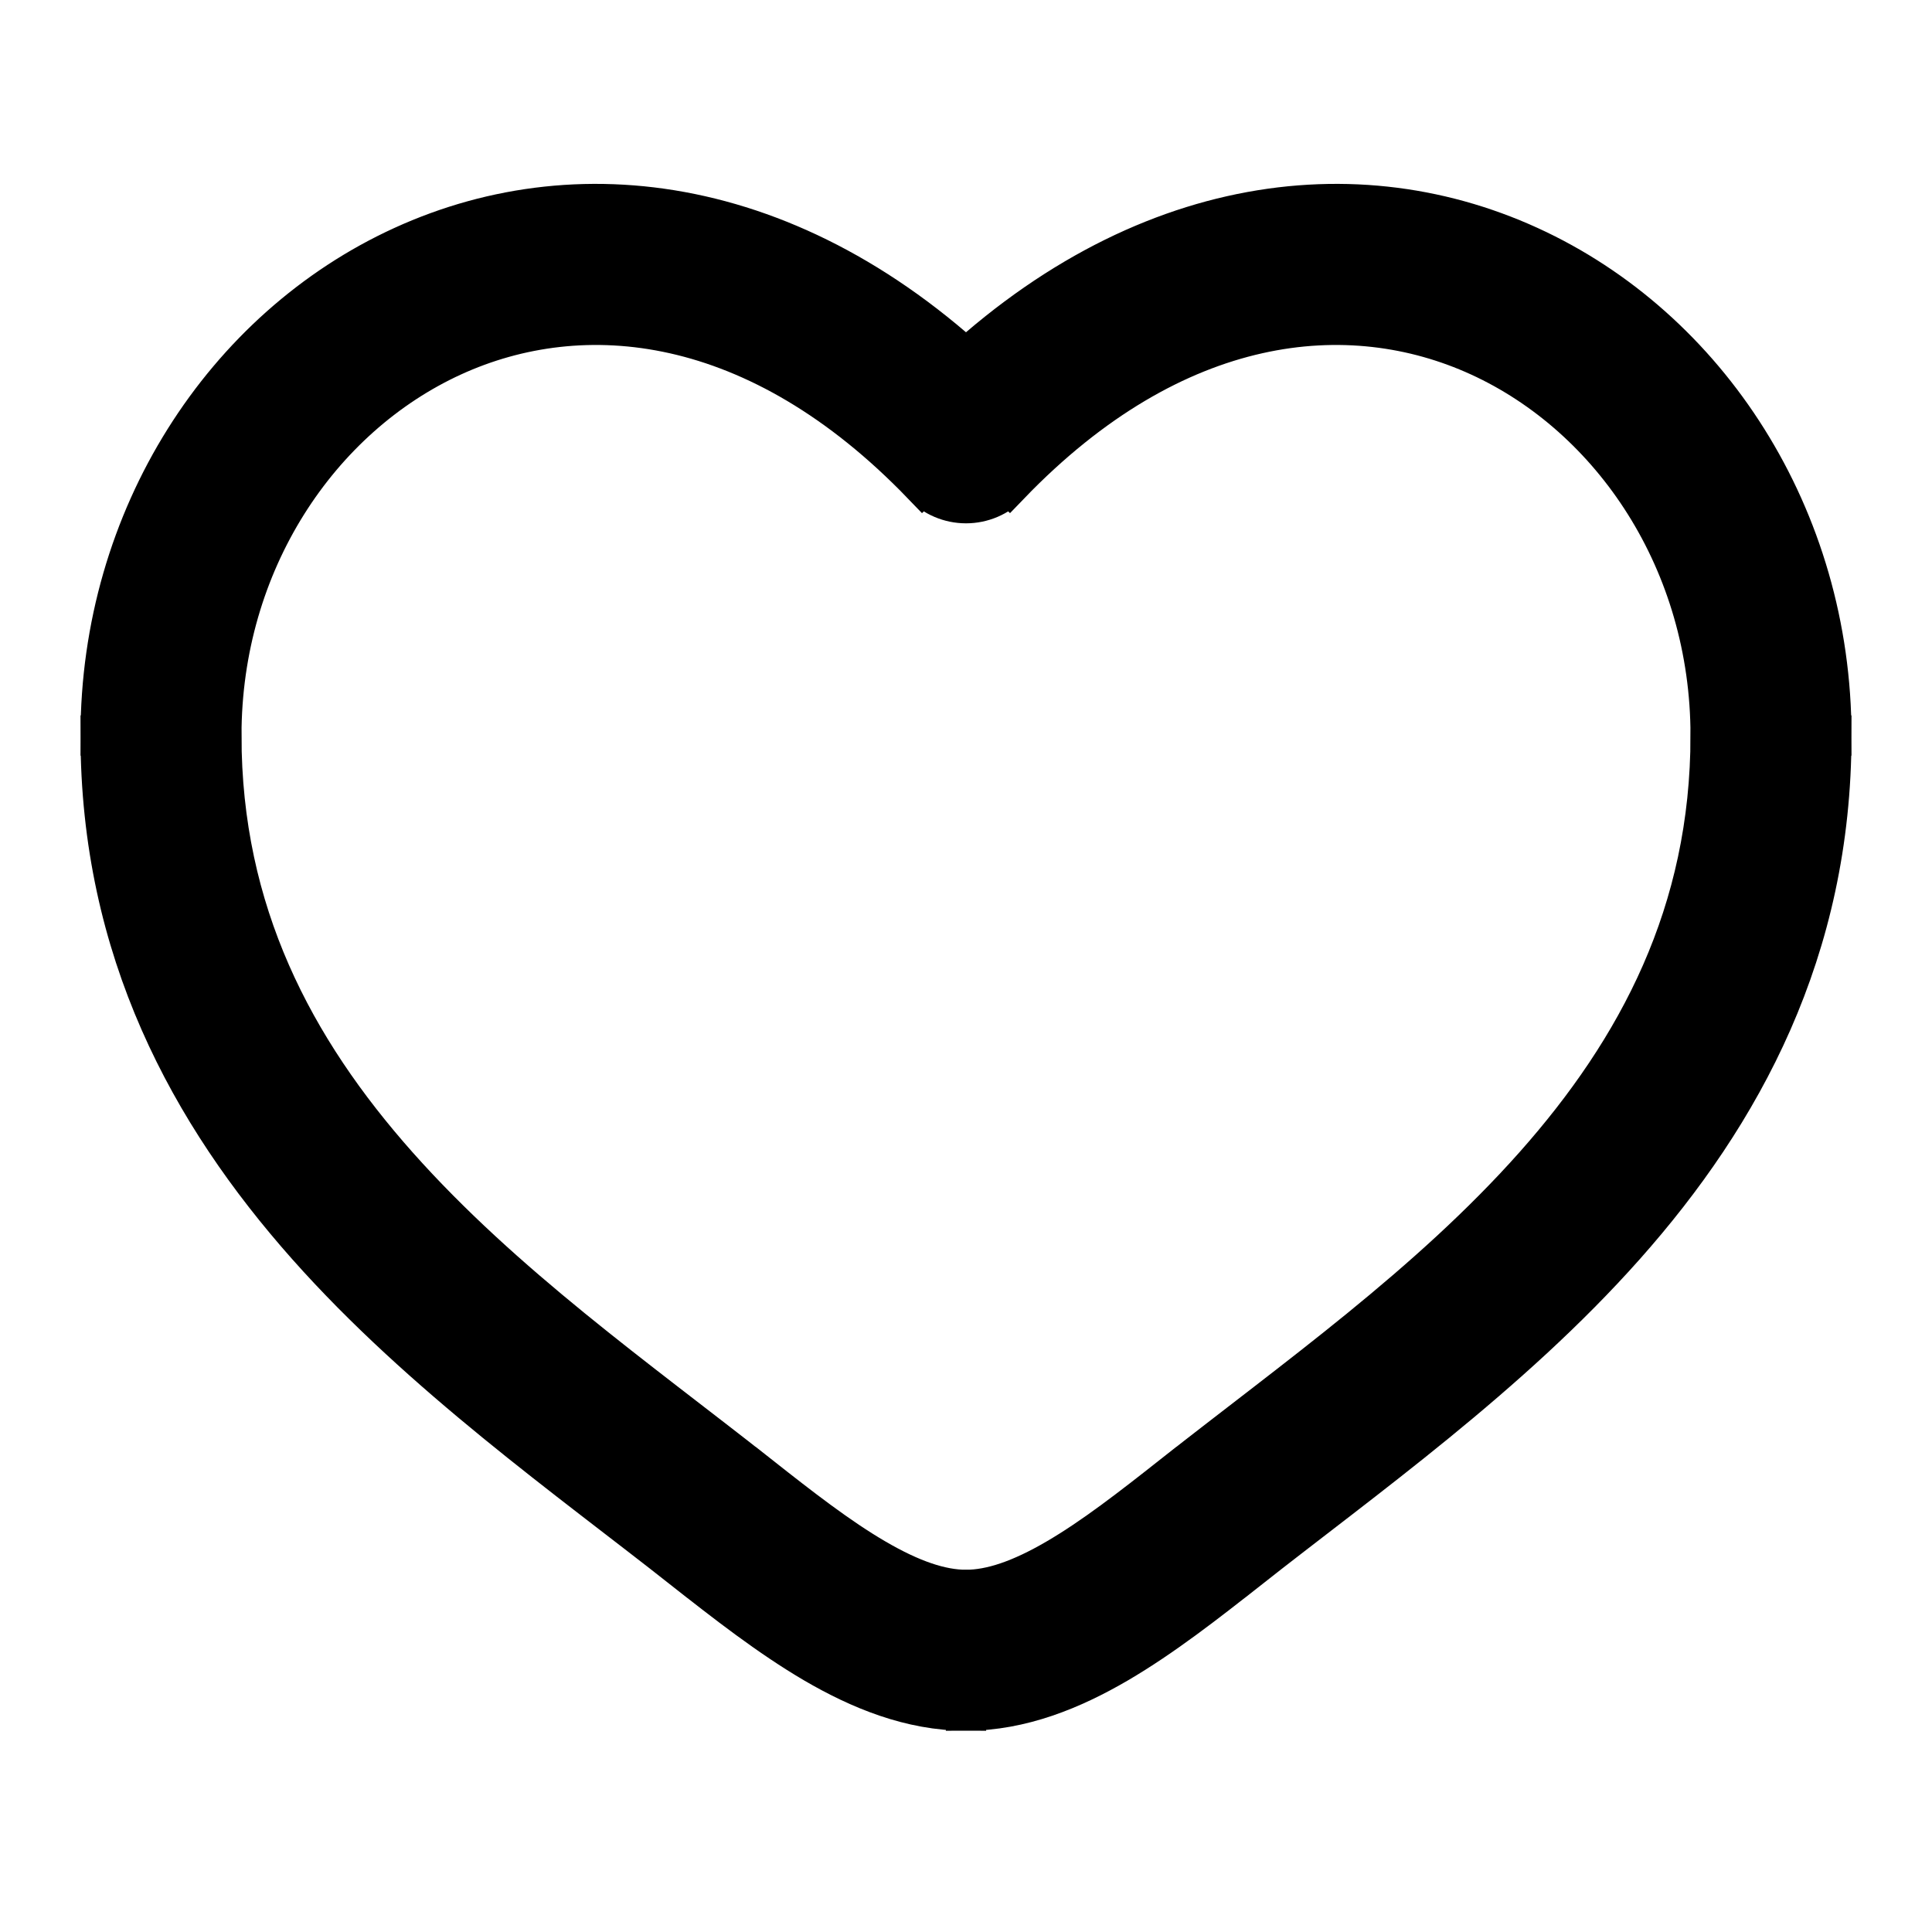
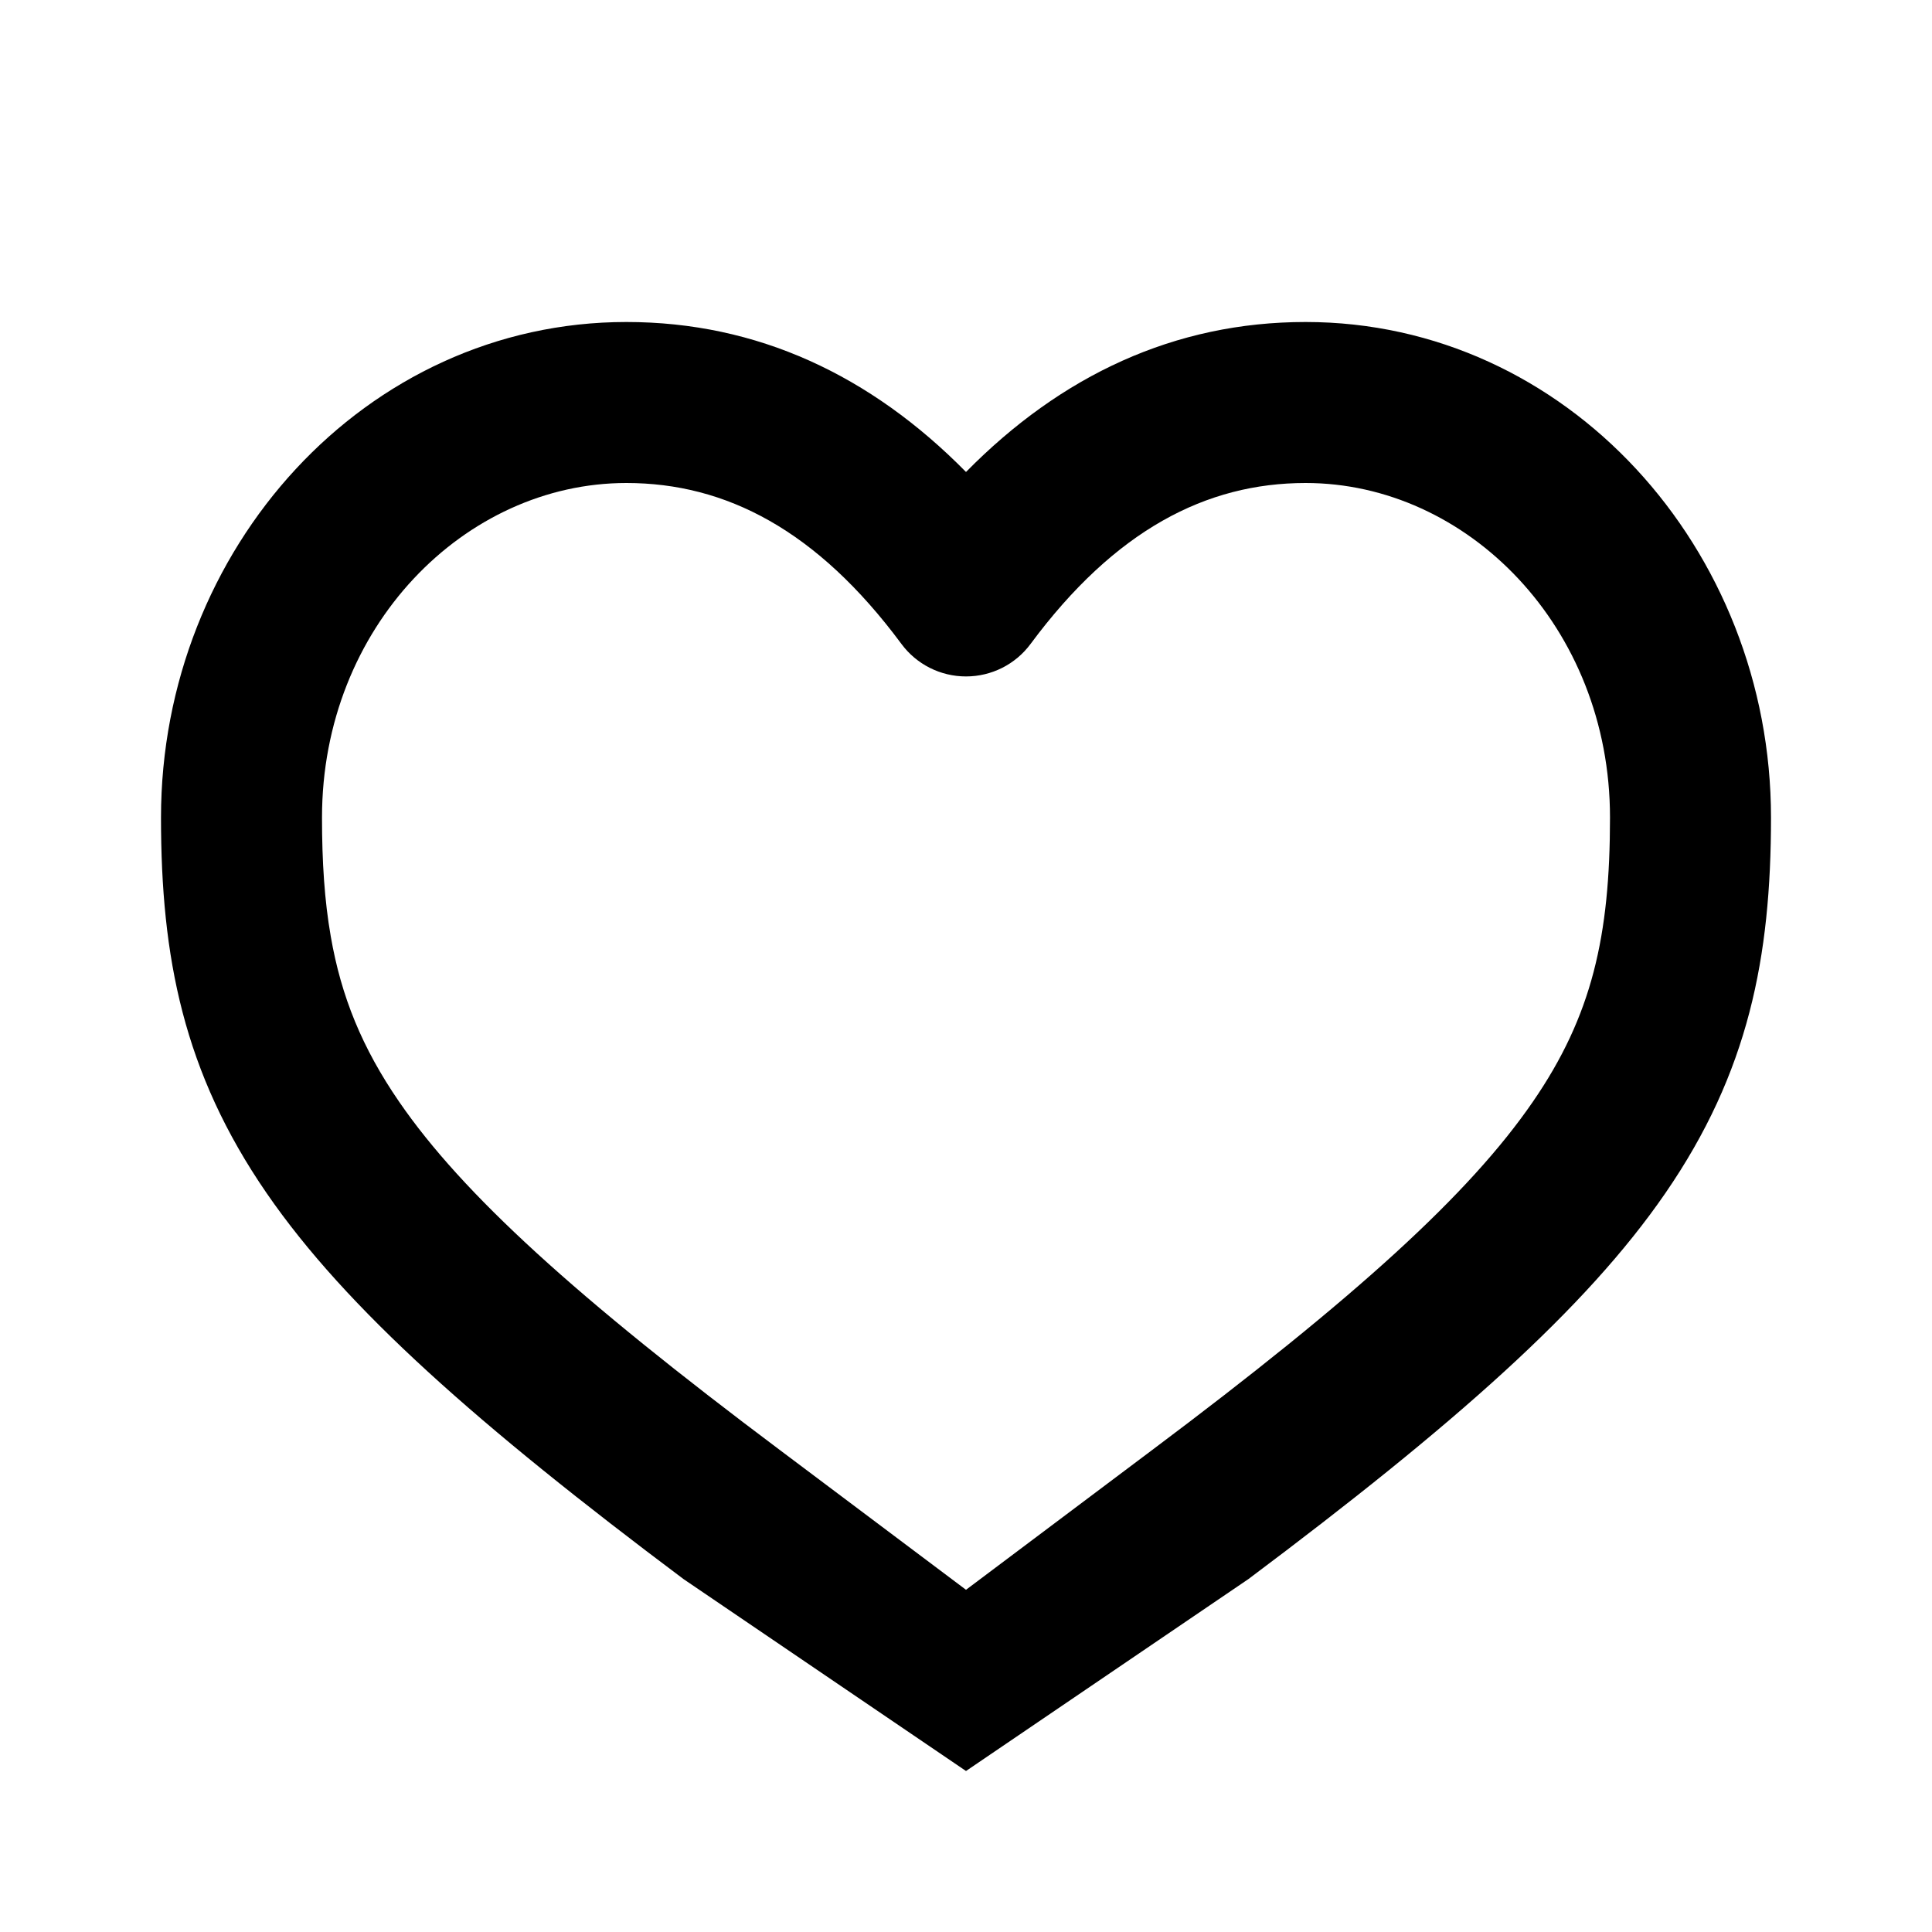
- <svg xmlns="http://www.w3.org/2000/svg" width="800px" height="800px" viewBox="0 0 24 24" fill="currentColor">
-   <g id="SVGRepo_bgCarrier" stroke-width="0" />
-   <g id="SVGRepo_tracerCarrier" stroke-linecap="round" stroke-linejoin="round" />
-   <g id="SVGRepo_iconCarrier">
-     <path d="M8.962 18.911L9.426 18.322L8.962 18.911ZM12 5.501L11.46 6.021C11.601 6.168 11.796 6.251 12 6.251C12.204 6.251 12.399 6.168 12.54 6.021L12 5.501ZM15.038 18.911L15.503 19.5L15.038 18.911ZM9.426 18.322C7.91 17.127 6.253 15.96 4.938 14.48C3.649 13.028 2.75 11.335 2.75 9.137H1.25C1.25 11.803 2.361 13.836 3.817 15.476C5.247 17.087 7.071 18.375 8.497 19.5L9.426 18.322ZM2.75 9.137C2.75 6.986 3.965 5.183 5.624 4.424C7.236 3.687 9.402 3.883 11.46 6.021L12.54 4.981C10.098 2.444 7.264 2.025 5.001 3.06C2.785 4.073 1.25 6.425 1.25 9.137H2.75ZM8.497 19.5C9.01 19.904 9.56 20.334 10.117 20.66C10.674 20.985 11.31 21.25 12 21.25V19.75C11.69 19.75 11.326 19.629 10.874 19.365C10.421 19.101 9.952 18.737 9.426 18.322L8.497 19.5ZM15.503 19.5C16.929 18.375 18.753 17.087 20.183 15.476C21.64 13.836 22.75 11.803 22.75 9.137H21.25C21.25 11.335 20.351 13.028 19.062 14.48C17.747 15.96 16.09 17.127 14.574 18.322L15.503 19.5ZM22.75 9.137C22.75 6.425 21.215 4.073 18.999 3.06C16.736 2.025 13.902 2.444 11.46 4.981L12.54 6.021C14.598 3.883 16.764 3.687 18.376 4.424C20.035 5.183 21.25 6.986 21.25 9.137H22.75ZM14.574 18.322C14.048 18.737 13.579 19.101 13.126 19.365C12.674 19.629 12.31 19.75 12 19.75V21.25C12.69 21.25 13.326 20.985 13.883 20.66C14.441 20.334 14.99 19.904 15.503 19.5L14.574 18.322Z" fill="currentColor" stroke-width="0.5" stroke="currentColor" />
-   </g>
+ <svg xmlns="http://www.w3.org/2000/svg" width="800px" height="800px" viewBox="0 0 24 24" fill="none">
+   <path fill-rule="evenodd" clip-rule="evenodd" d="M7.781 4C4.537 4 2 6.82 2 10.156C2 11.891 2.278 13.32 3.313 14.823C4.301 16.258 5.943 17.706 8.491 19.616L12 22L15.508 19.616C18.057 17.706 19.7 16.258 20.687 14.823C21.722 13.32 22 11.891 22 10.156C22 6.82 19.463 4 16.219 4C14.591 4 13.182 4.663 12 5.863C10.818 4.663 9.409 4 7.781 4ZM7.781 6C5.776 6 4 7.785 4 10.156C4 10.705 4.031 11.188 4.109 11.633C4.238 12.378 4.498 13.018 4.96 13.689C5.745 14.83 7.149 16.11 9.692 18.016L12 19.749L14.308 18.016C16.851 16.11 18.255 14.83 19.04 13.689C19.778 12.618 20 11.624 20 10.156C20 7.785 18.224 6 16.219 6C14.983 6 13.85 6.586 12.803 7.998C12.615 8.253 12.317 8.403 12 8.403C11.683 8.403 11.385 8.253 11.197 7.998C10.15 6.586 9.017 6 7.781 6Z" fill="currentColor" />
</svg>
